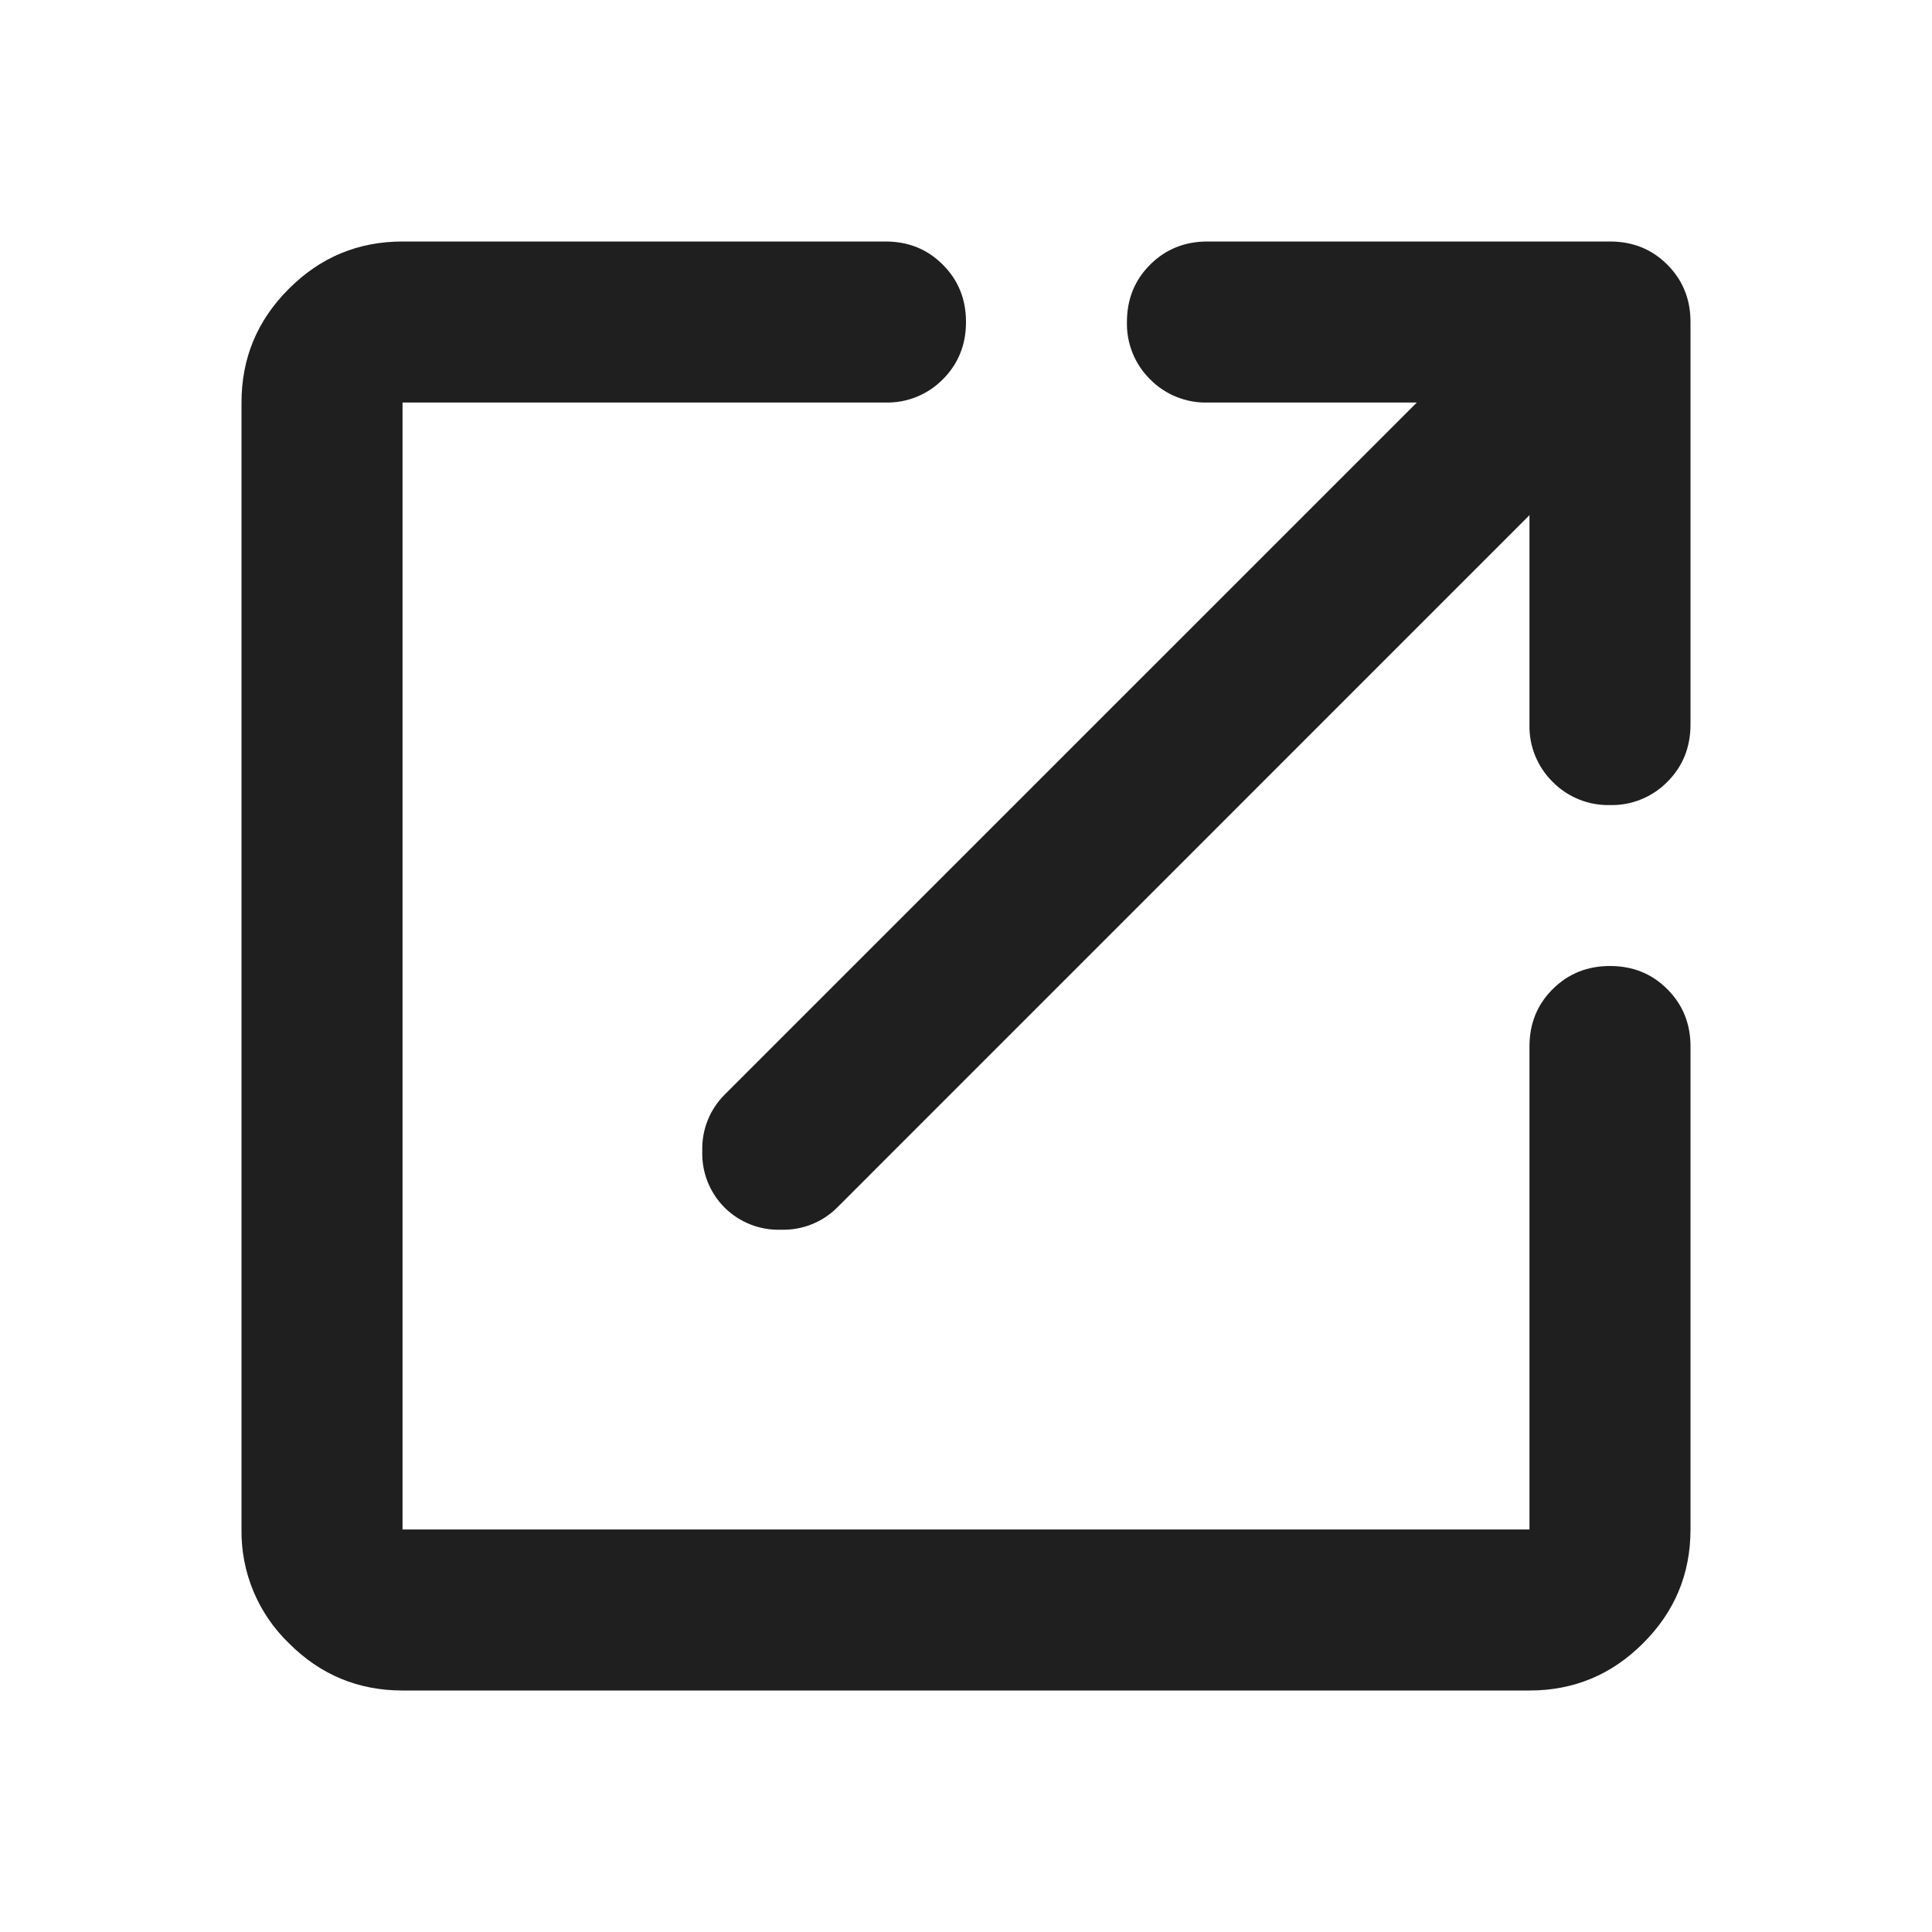
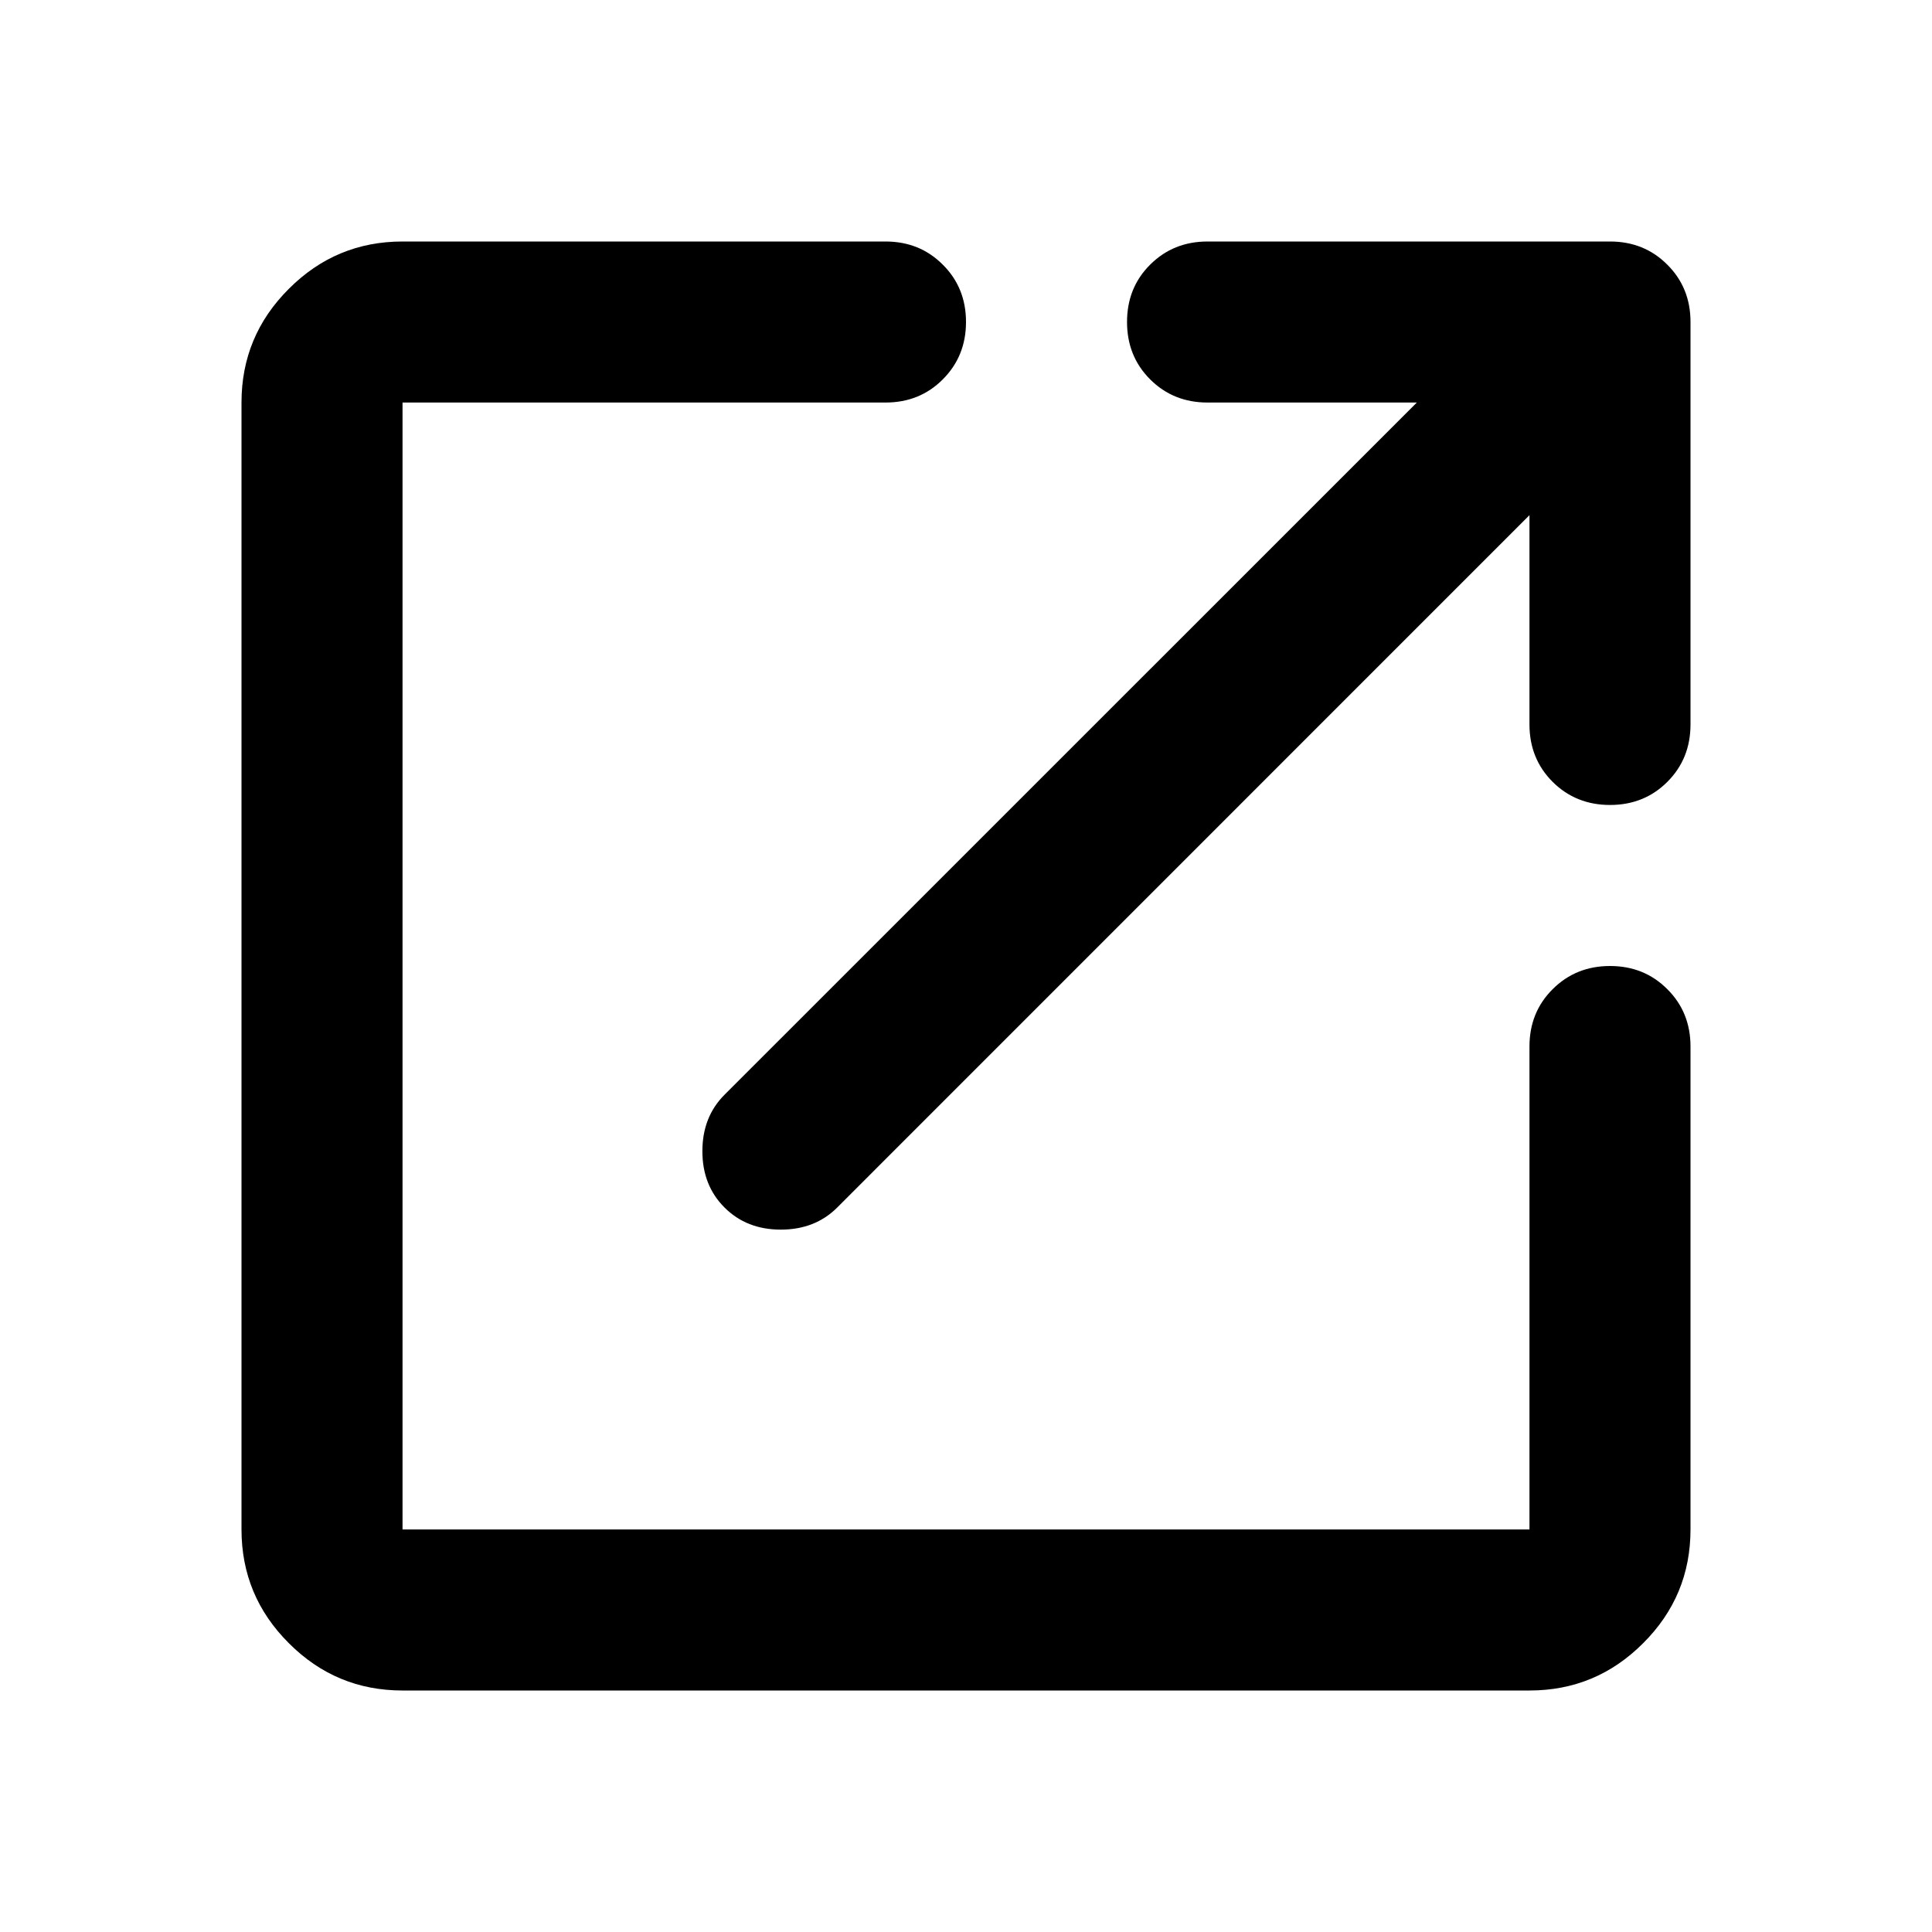
- <svg xmlns="http://www.w3.org/2000/svg" width="20" height="20" fill="none" viewBox="0 0 20 20">
-   <path fill="#201F1F" d="M4.167 17.5c-.459 0-.851-.163-1.177-.49a1.605 1.605 0 0 1-.49-1.177V4.167c0-.459.163-.851.49-1.177.326-.327.718-.49 1.177-.49h5c.236 0 .434.08.593.24.16.16.24.357.24.593s-.08.434-.24.594a.806.806 0 0 1-.593.24h-5v11.666h11.666v-5c0-.236.08-.434.24-.593.16-.16.358-.24.594-.24s.434.08.593.24c.16.16.24.357.24.593v5c0 .459-.163.851-.49 1.177-.326.327-.718.49-1.177.49H4.167ZM15.833 5.333 8.667 12.5a.79.79 0 0 1-.584.23.79.79 0 0 1-.583-.23.79.79 0 0 1-.23-.583.79.79 0 0 1 .23-.584l7.167-7.166H12.5a.807.807 0 0 1-.594-.24.806.806 0 0 1-.24-.594c0-.236.08-.434.24-.593.16-.16.358-.24.594-.24h4.167c.236 0 .434.08.593.24.16.16.24.357.24.593V7.5c0 .236-.08.434-.24.594a.806.806 0 0 1-.593.24.806.806 0 0 1-.594-.24.806.806 0 0 1-.24-.594V5.333Z" />
+ <svg xmlns="http://www.w3.org/2000/svg" viewBox="0 0 20 20" fill="none">
+   <path d="M4.167 17.5C3.708 17.5 3.316 17.337 2.99 17.01C2.663 16.684 2.5 16.292 2.5 15.833V4.167C2.5 3.708 2.663 3.316 2.99 2.99C3.316 2.663 3.708 2.5 4.167 2.5H9.167C9.403 2.5 9.601 2.58 9.76 2.74C9.92 2.899 10 3.097 10 3.333C10 3.569 9.92 3.767 9.76 3.927C9.601 4.087 9.403 4.167 9.167 4.167H4.167V15.833H15.833V10.833C15.833 10.597 15.913 10.399 16.073 10.24C16.233 10.08 16.431 10 16.667 10C16.903 10 17.101 10.08 17.26 10.24C17.42 10.399 17.5 10.597 17.5 10.833V15.833C17.5 16.292 17.337 16.684 17.01 17.01C16.684 17.337 16.292 17.5 15.833 17.5H4.167ZM15.833 5.333L8.667 12.5C8.514 12.653 8.319 12.729 8.083 12.729C7.847 12.729 7.653 12.653 7.5 12.5C7.347 12.347 7.271 12.153 7.271 11.917C7.271 11.681 7.347 11.486 7.5 11.333L14.667 4.167H12.5C12.264 4.167 12.066 4.087 11.906 3.927C11.746 3.767 11.667 3.569 11.667 3.333C11.667 3.097 11.746 2.899 11.906 2.74C12.066 2.58 12.264 2.5 12.5 2.5H16.667C16.903 2.5 17.101 2.58 17.26 2.74C17.42 2.899 17.5 3.097 17.5 3.333V7.5C17.5 7.736 17.42 7.934 17.26 8.094C17.101 8.253 16.903 8.333 16.667 8.333C16.431 8.333 16.233 8.253 16.073 8.094C15.913 7.934 15.833 7.736 15.833 7.5V5.333Z" fill="currentColor" />
</svg>
